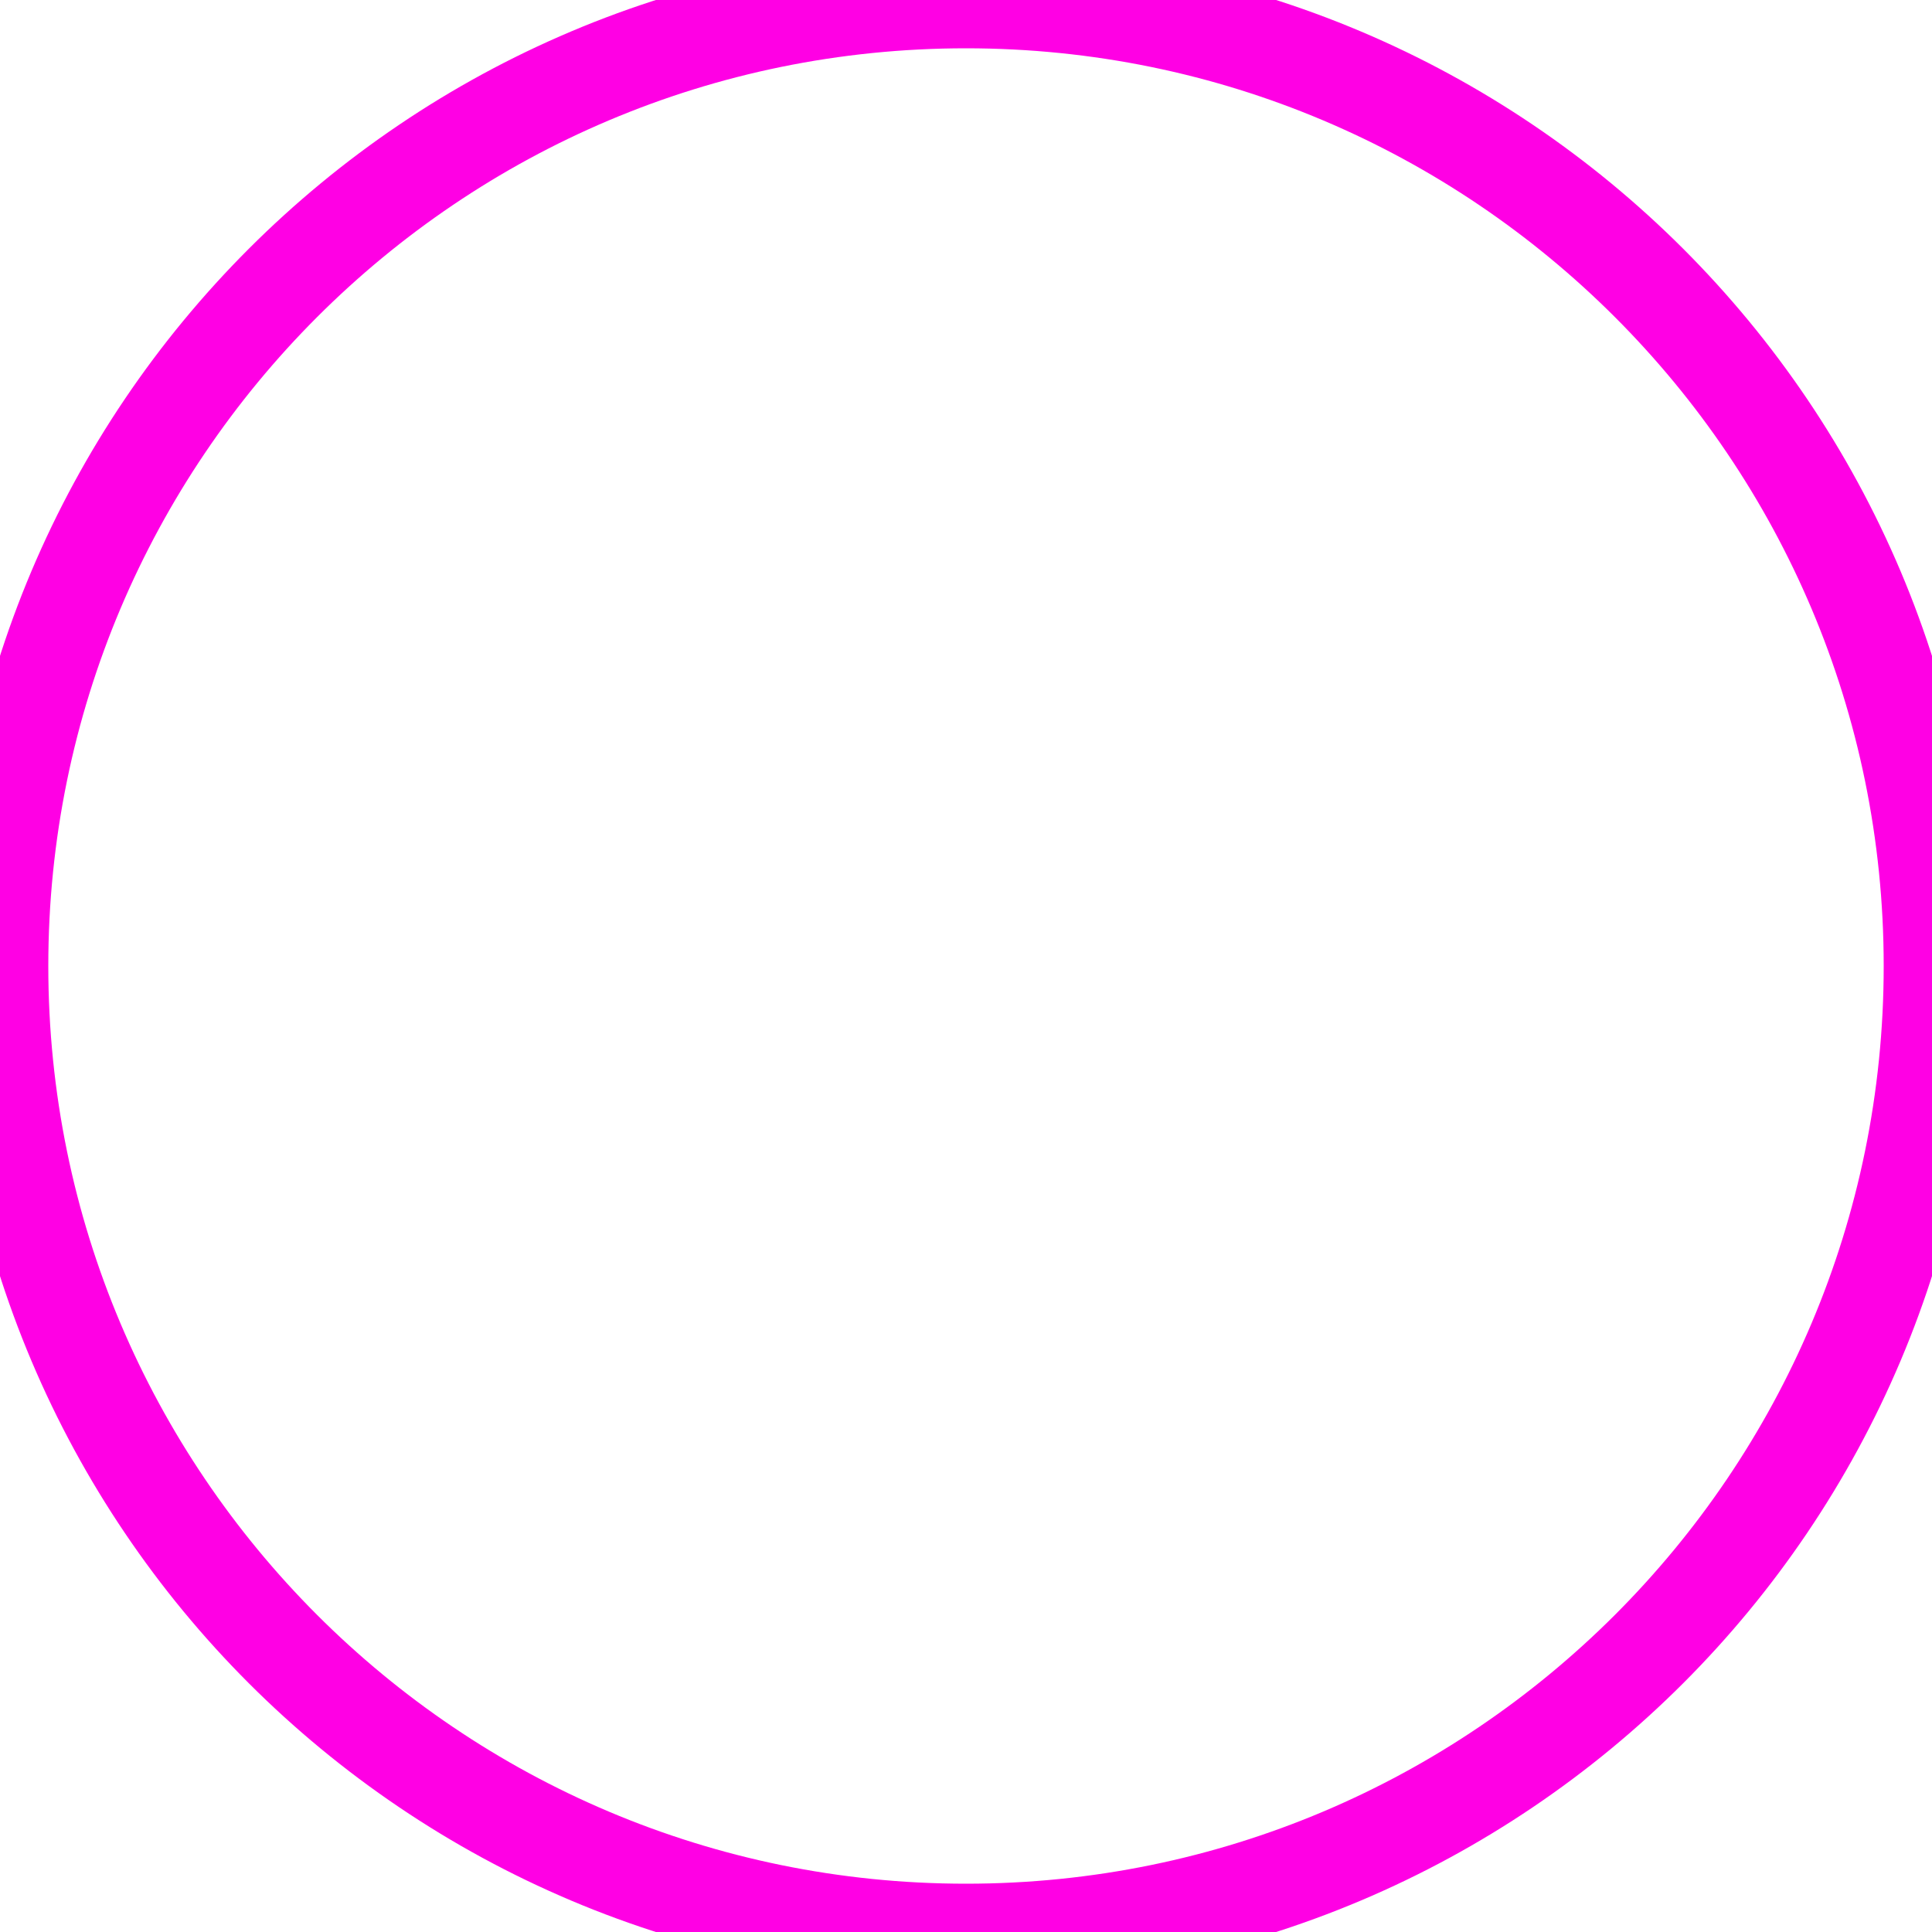
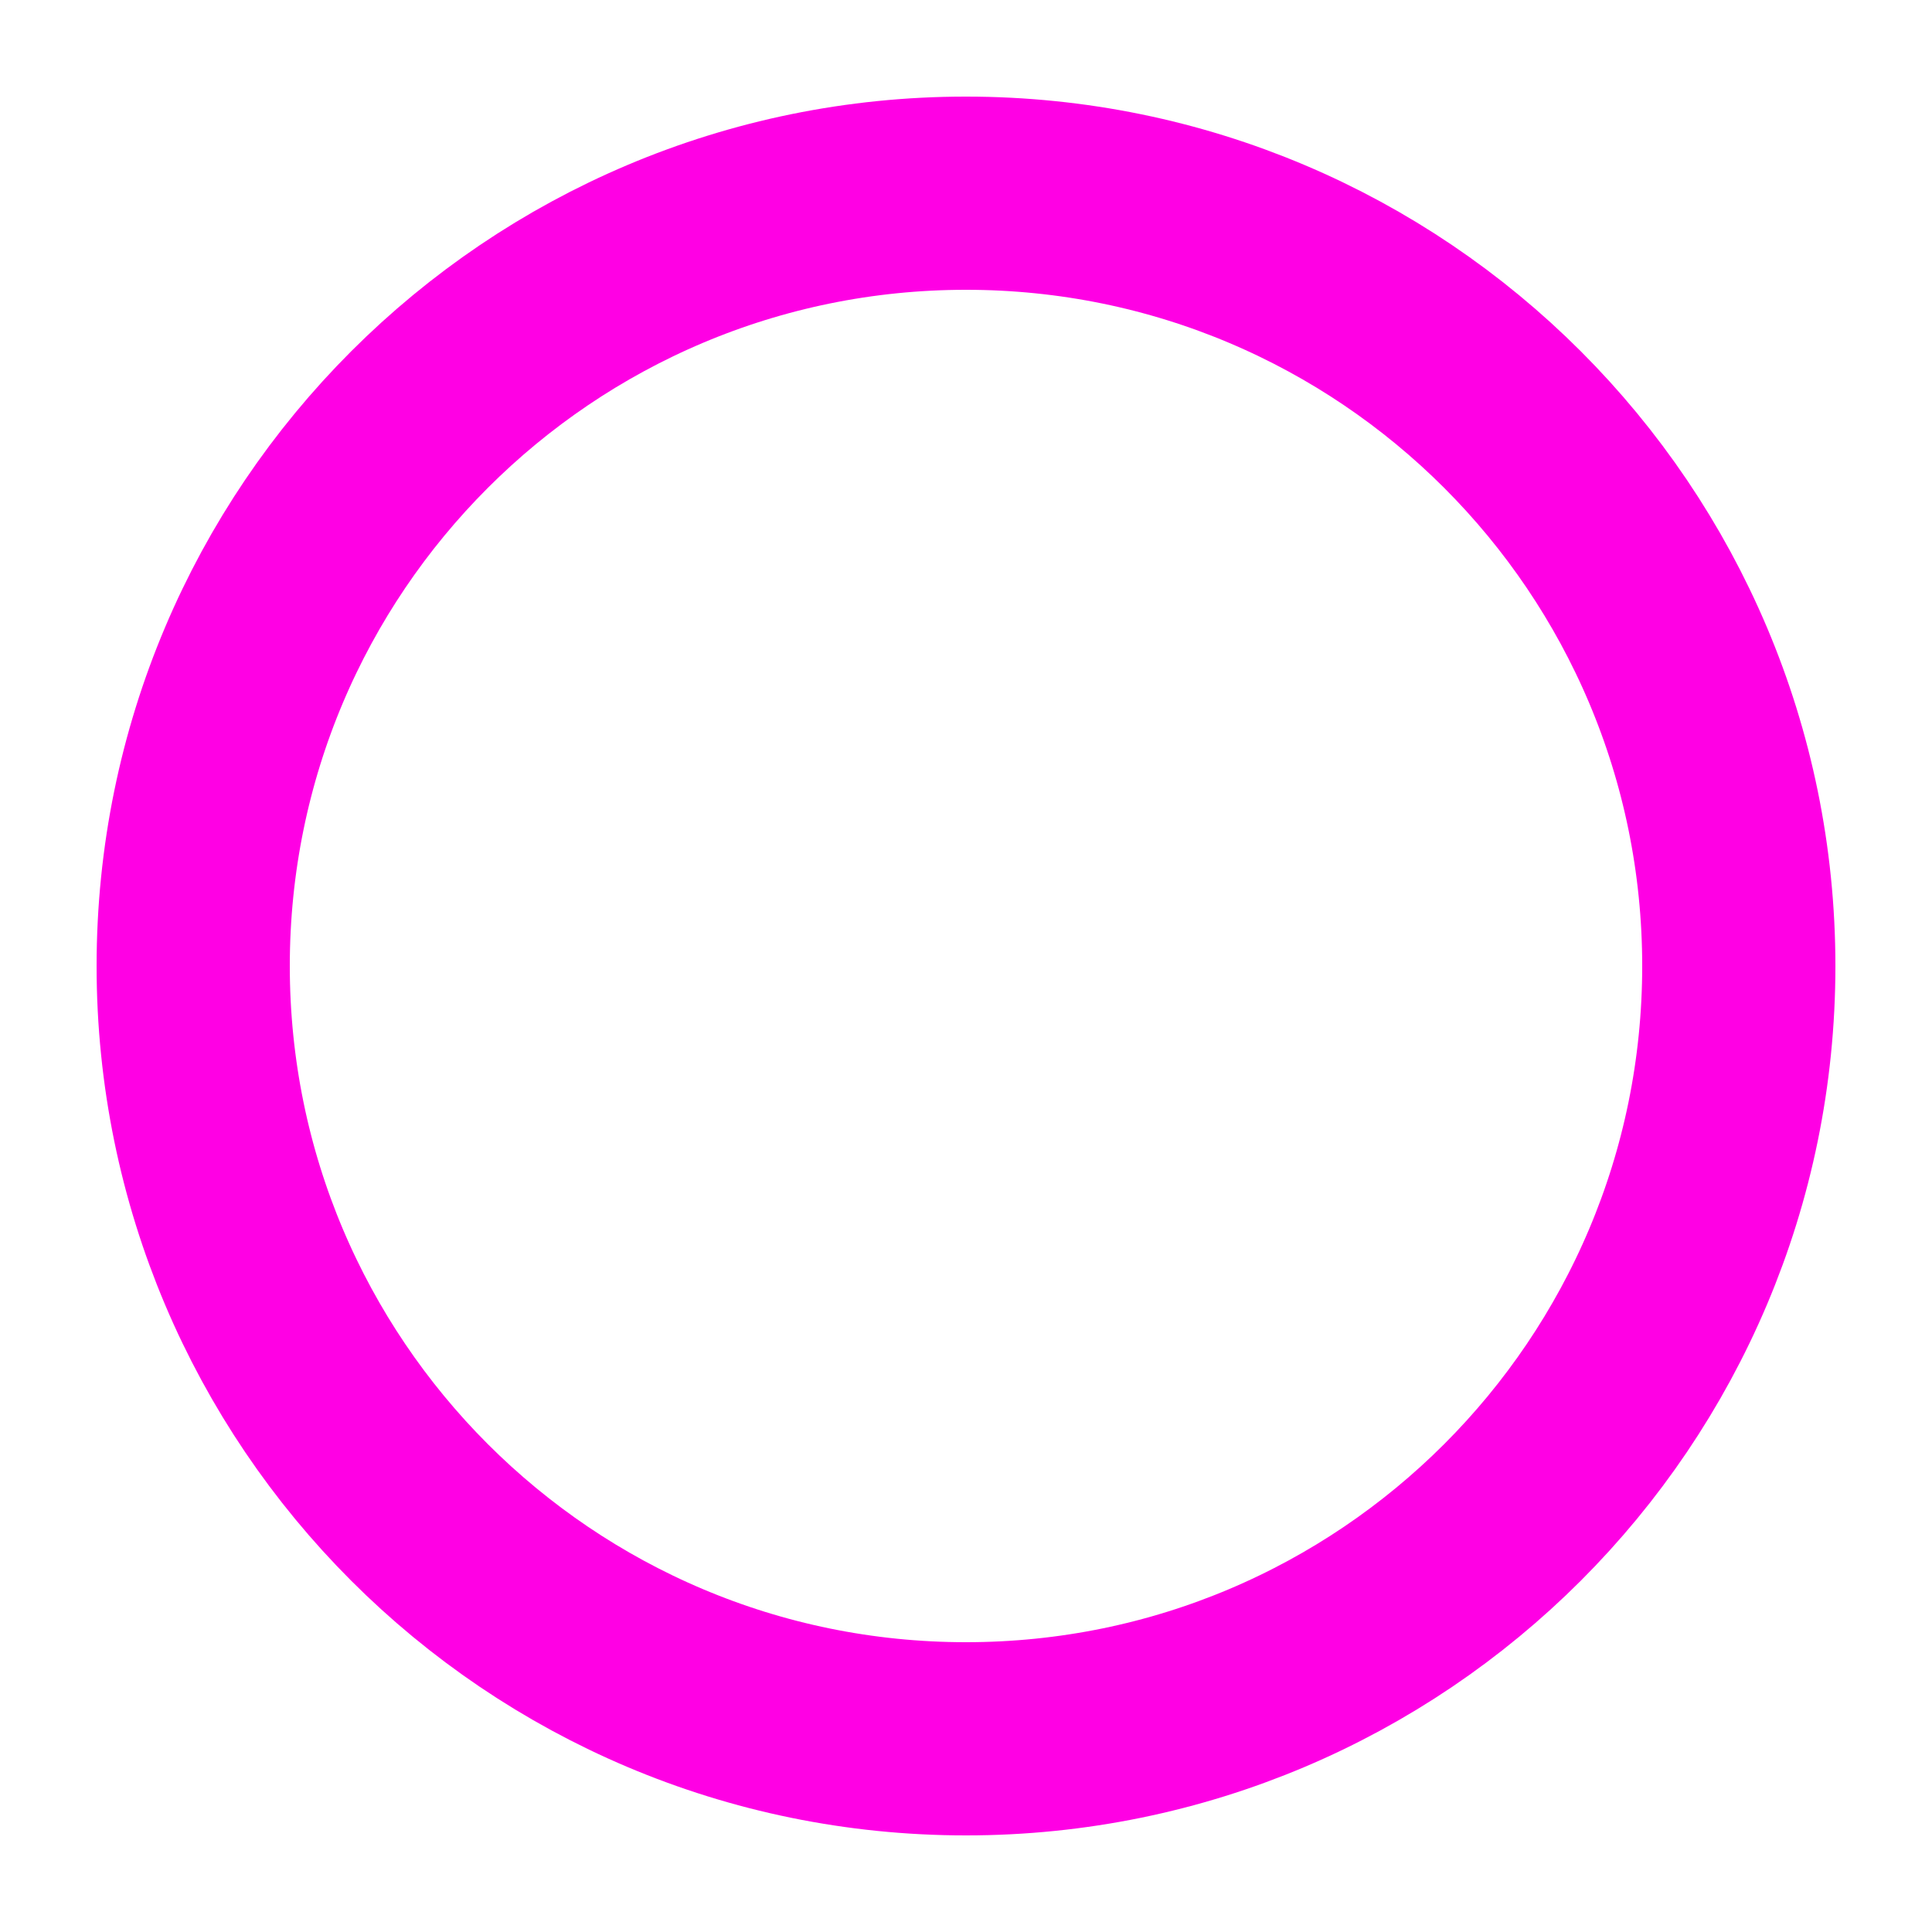
<svg xmlns="http://www.w3.org/2000/svg" version="1.1" id="svg84" width="20" height="20" viewBox="0 20 20">
  <defs id="defs88" />
  <g id="g92">
-     <ellipse style="fill:none;stroke:#ff00e4;stroke-width:1;stroke-dashoffset:20;stroke-miterlimit:4;stroke-dasharray:none;stroke-opacity:1" id="path842" cx="10" cy="10" rx="10" ry="10" />
+     <ellipse style="fill:none;stroke:#ff00e4;stroke-width:2;stroke-dashoffset:20;stroke-miterlimit:4;stroke-dasharray:none;stroke-opacity:1" id="path842" cx="10" cy="10" rx="8" ry="8" />
  </g>
</svg>
